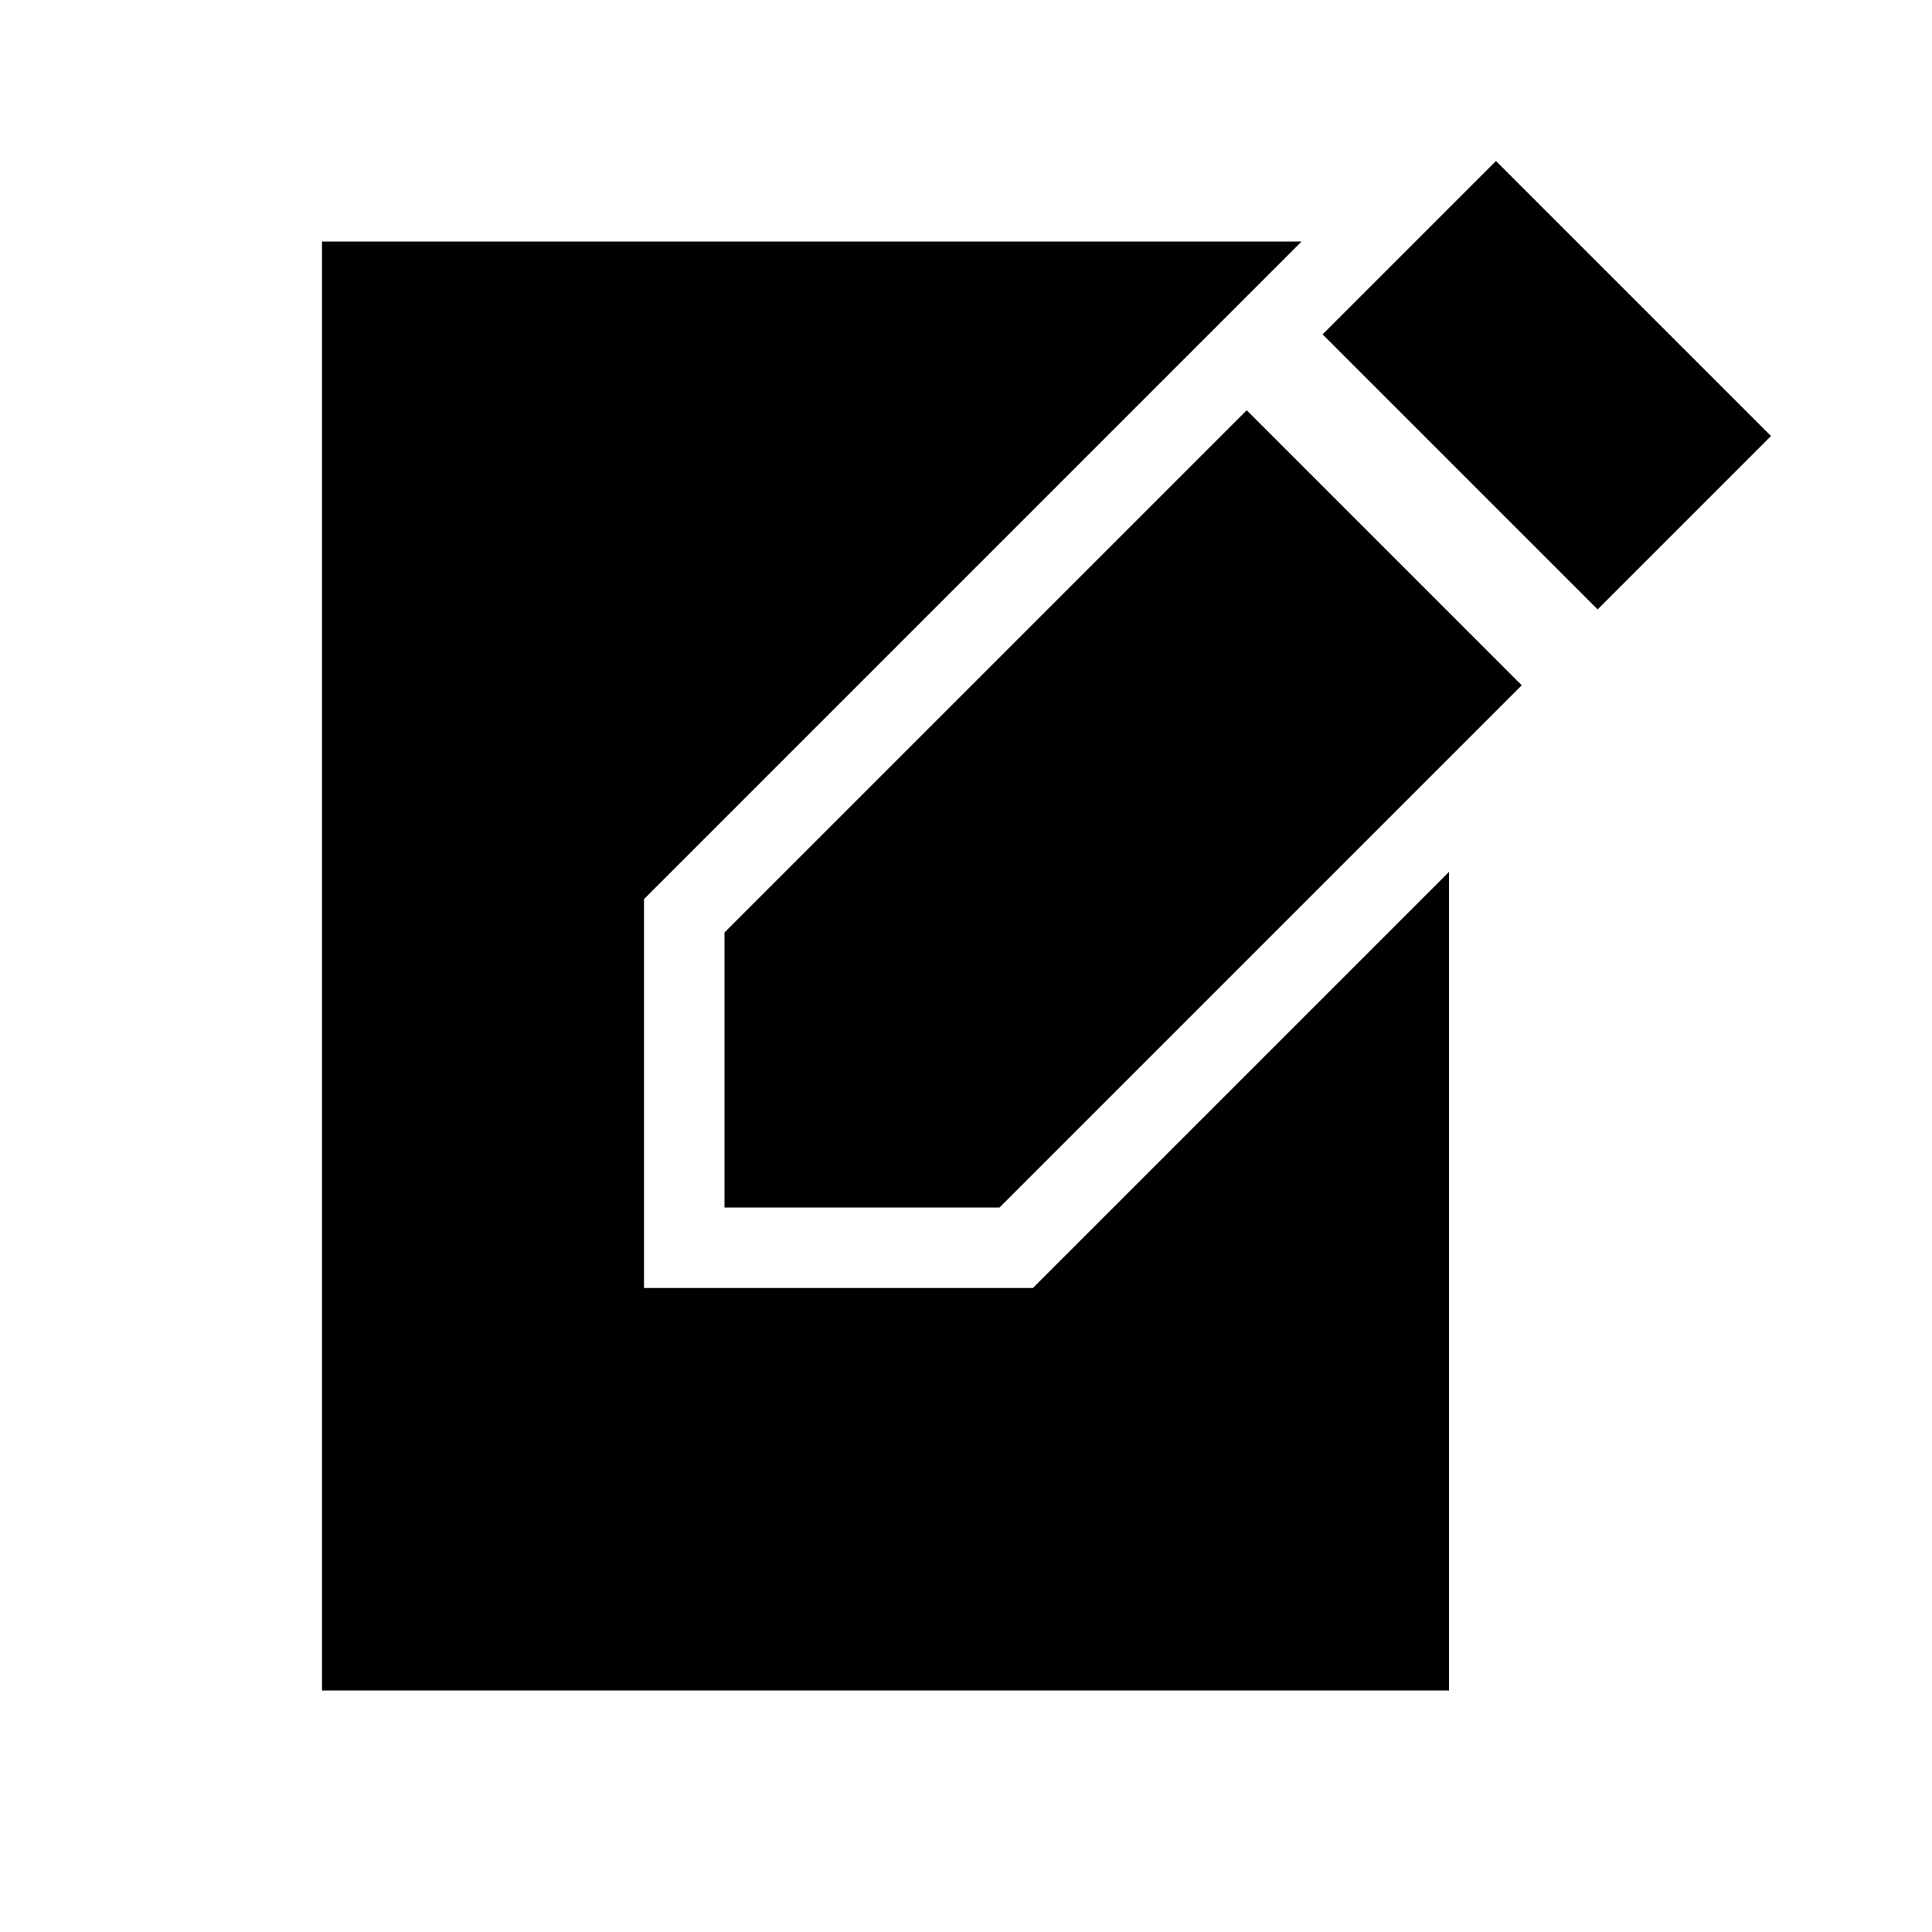
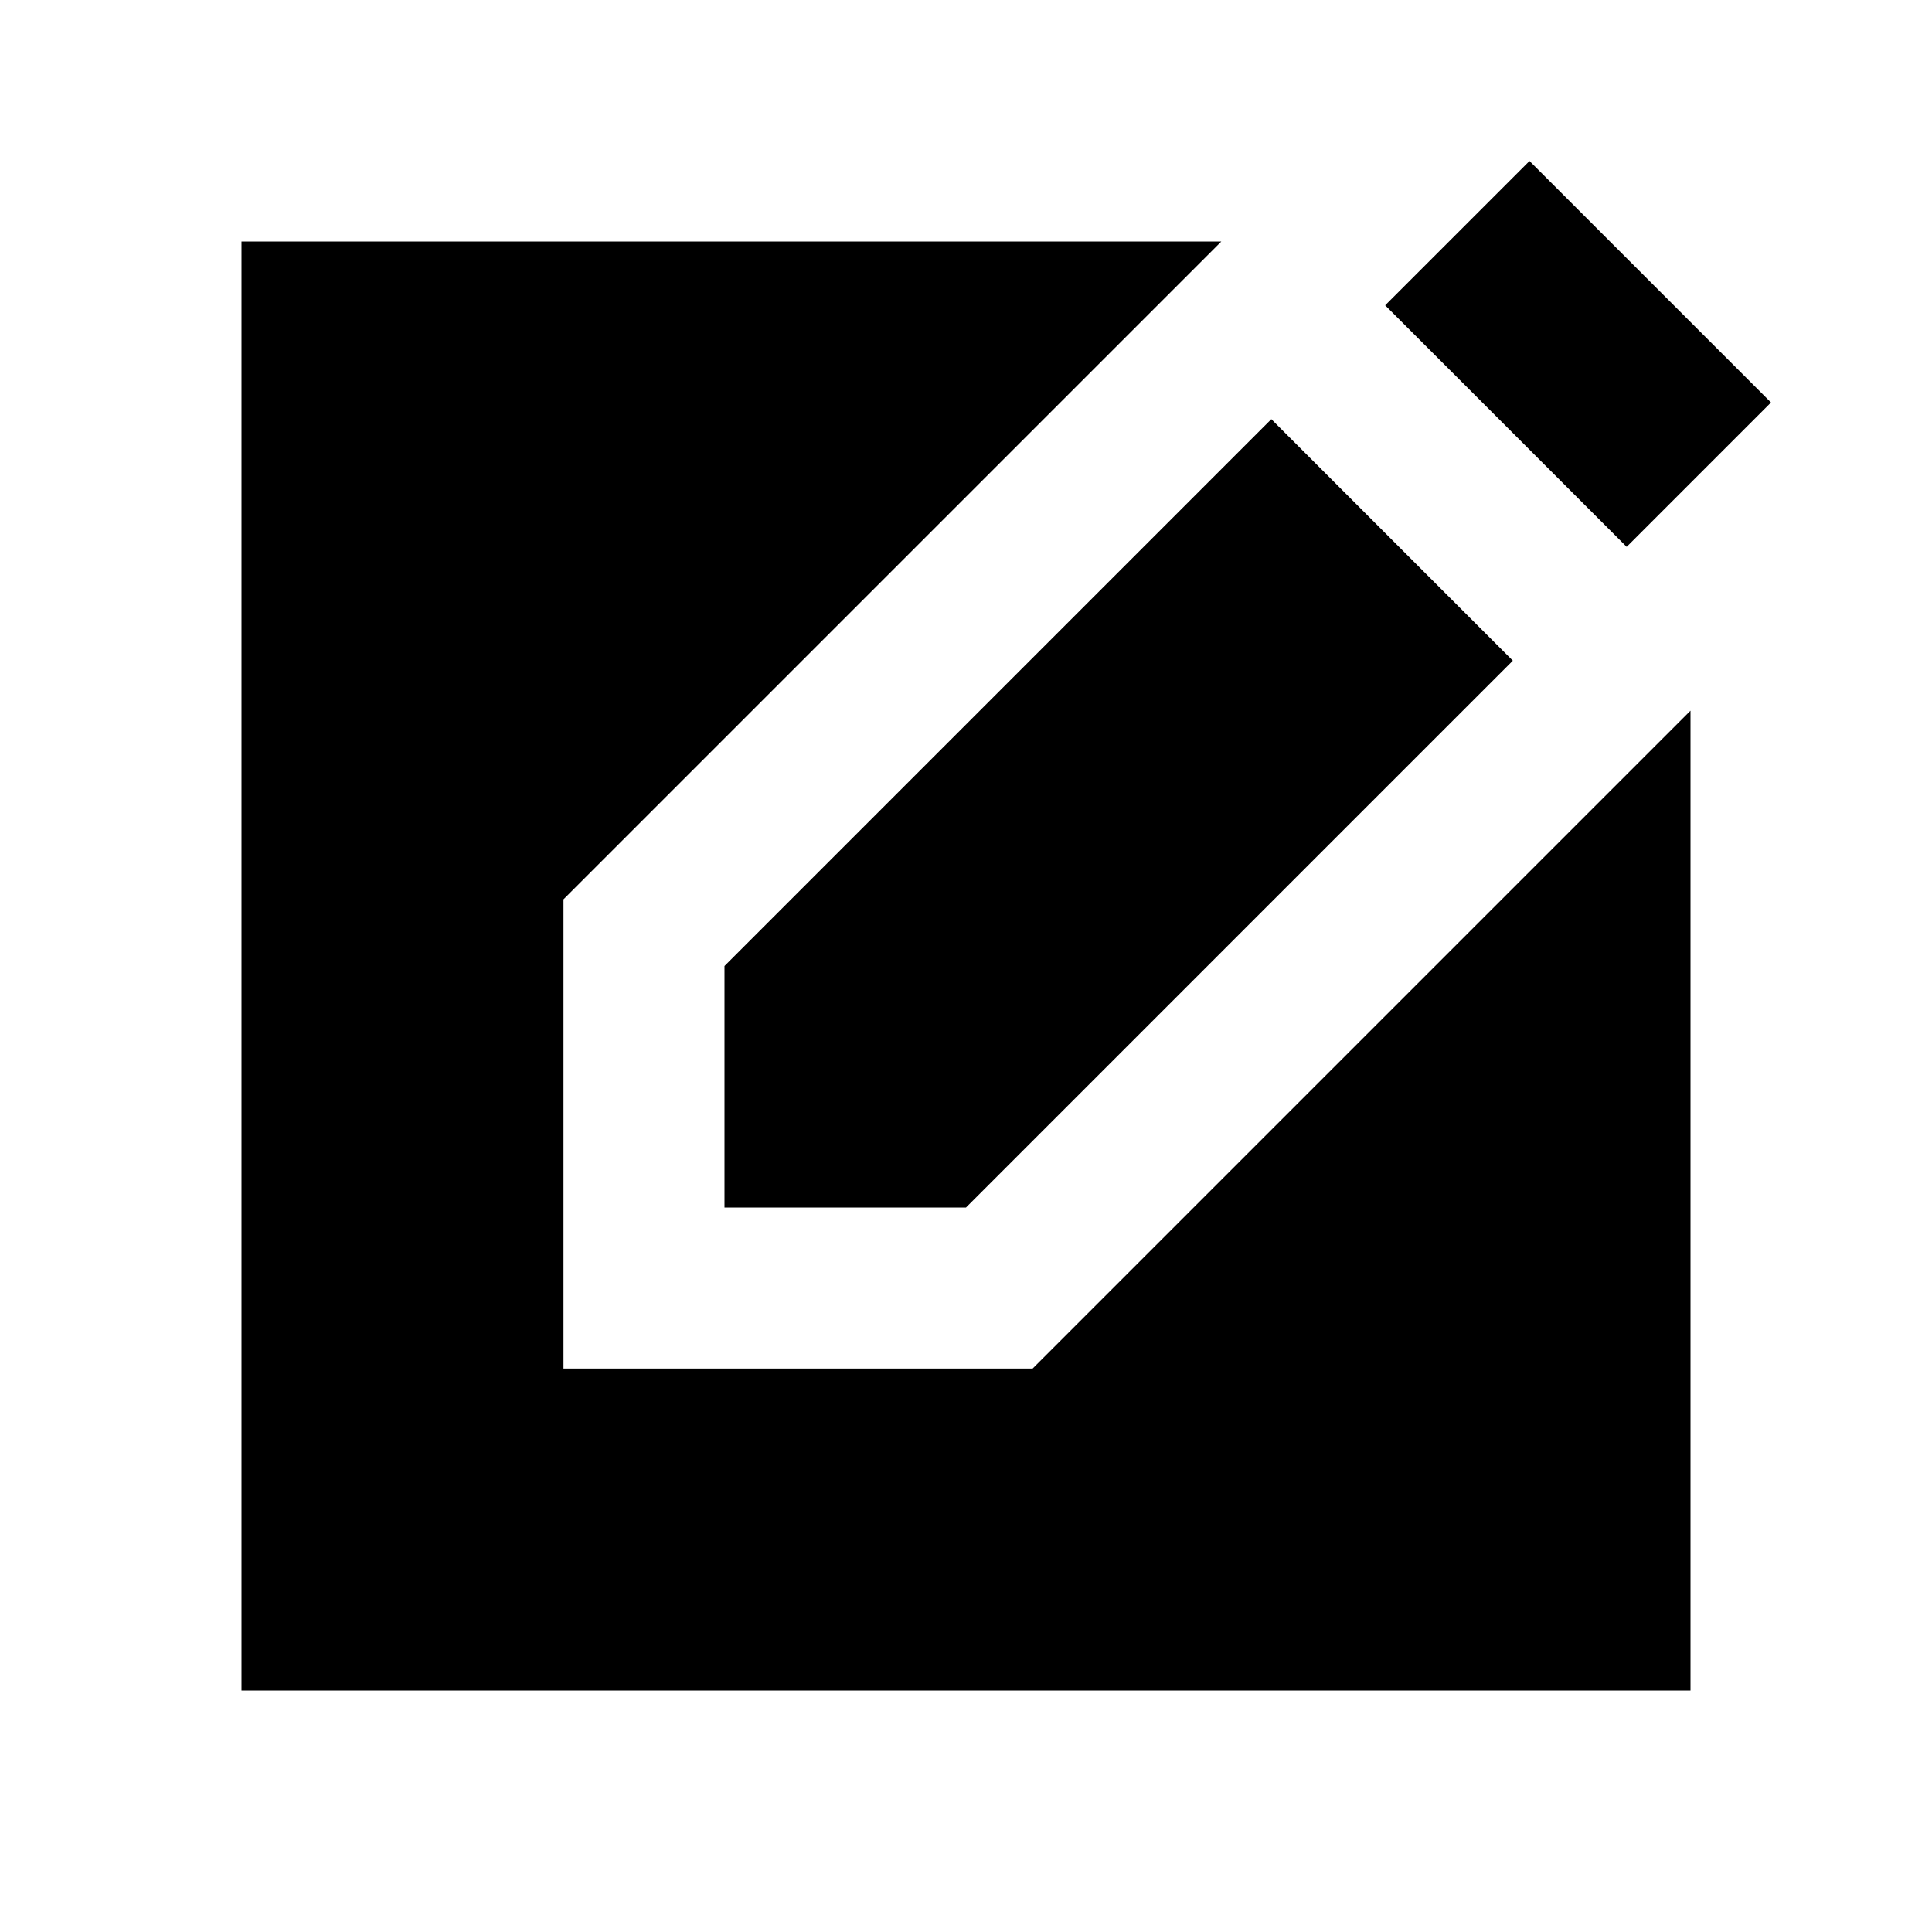
<svg xmlns="http://www.w3.org/2000/svg" width="512" height="512" viewBox="0 0 512 512" fill="none">
-   <path fill-rule="evenodd" clip-rule="evenodd" d="M396.445 42.667L469.334 115.556L423.39 161.499L350.501 88.61L396.445 42.667ZM330.388 108.723L403.277 181.612L264.889 320H192V247.111L330.388 108.723ZM277.333 64H344.941L170.667 238.275V341.333H273.726L384 231.059V448H85.334V64H277.333Z" fill="black" />
+   <path d="M149.333 238.333V362.667H273.667L448 188.334V448H64V64H323.666L149.333 238.333ZM400.916 175.083L256 320H192V256L336.916 111.083L400.916 175.083ZM469.333 106.667L431.083 144.916L367.083 80.916L405.333 42.667L469.333 106.667Z" fill="black" />
</svg>
